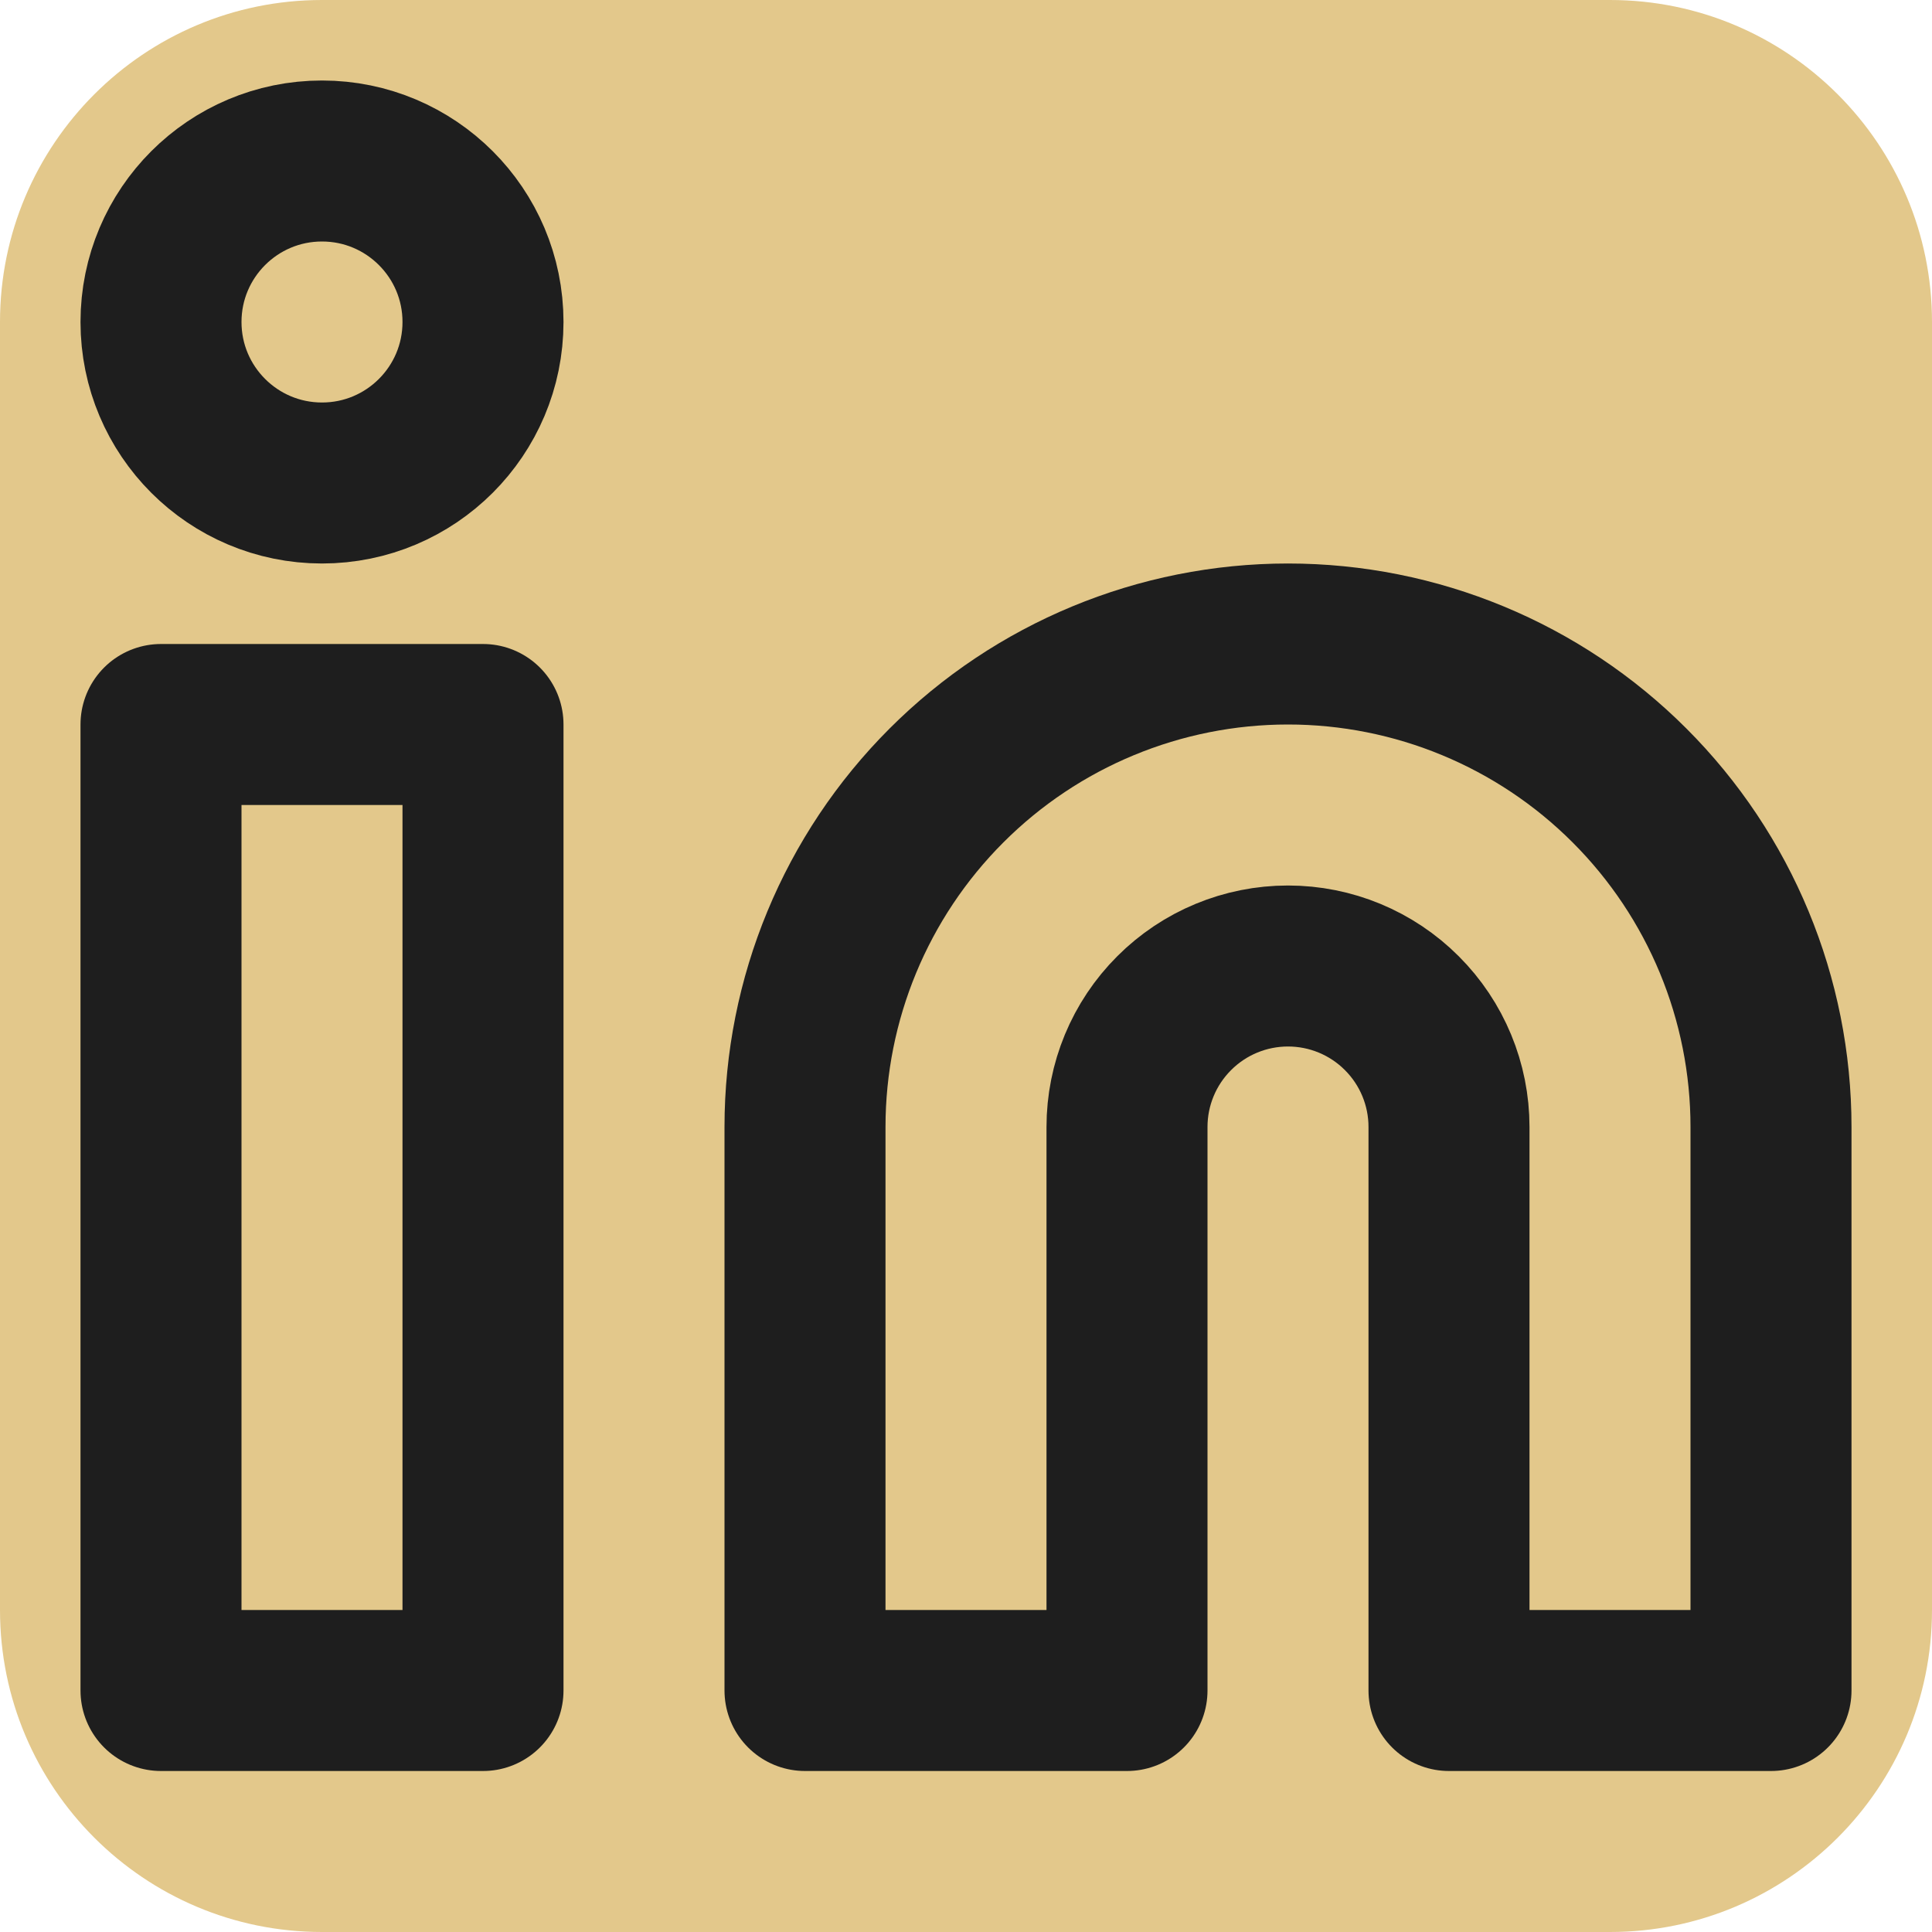
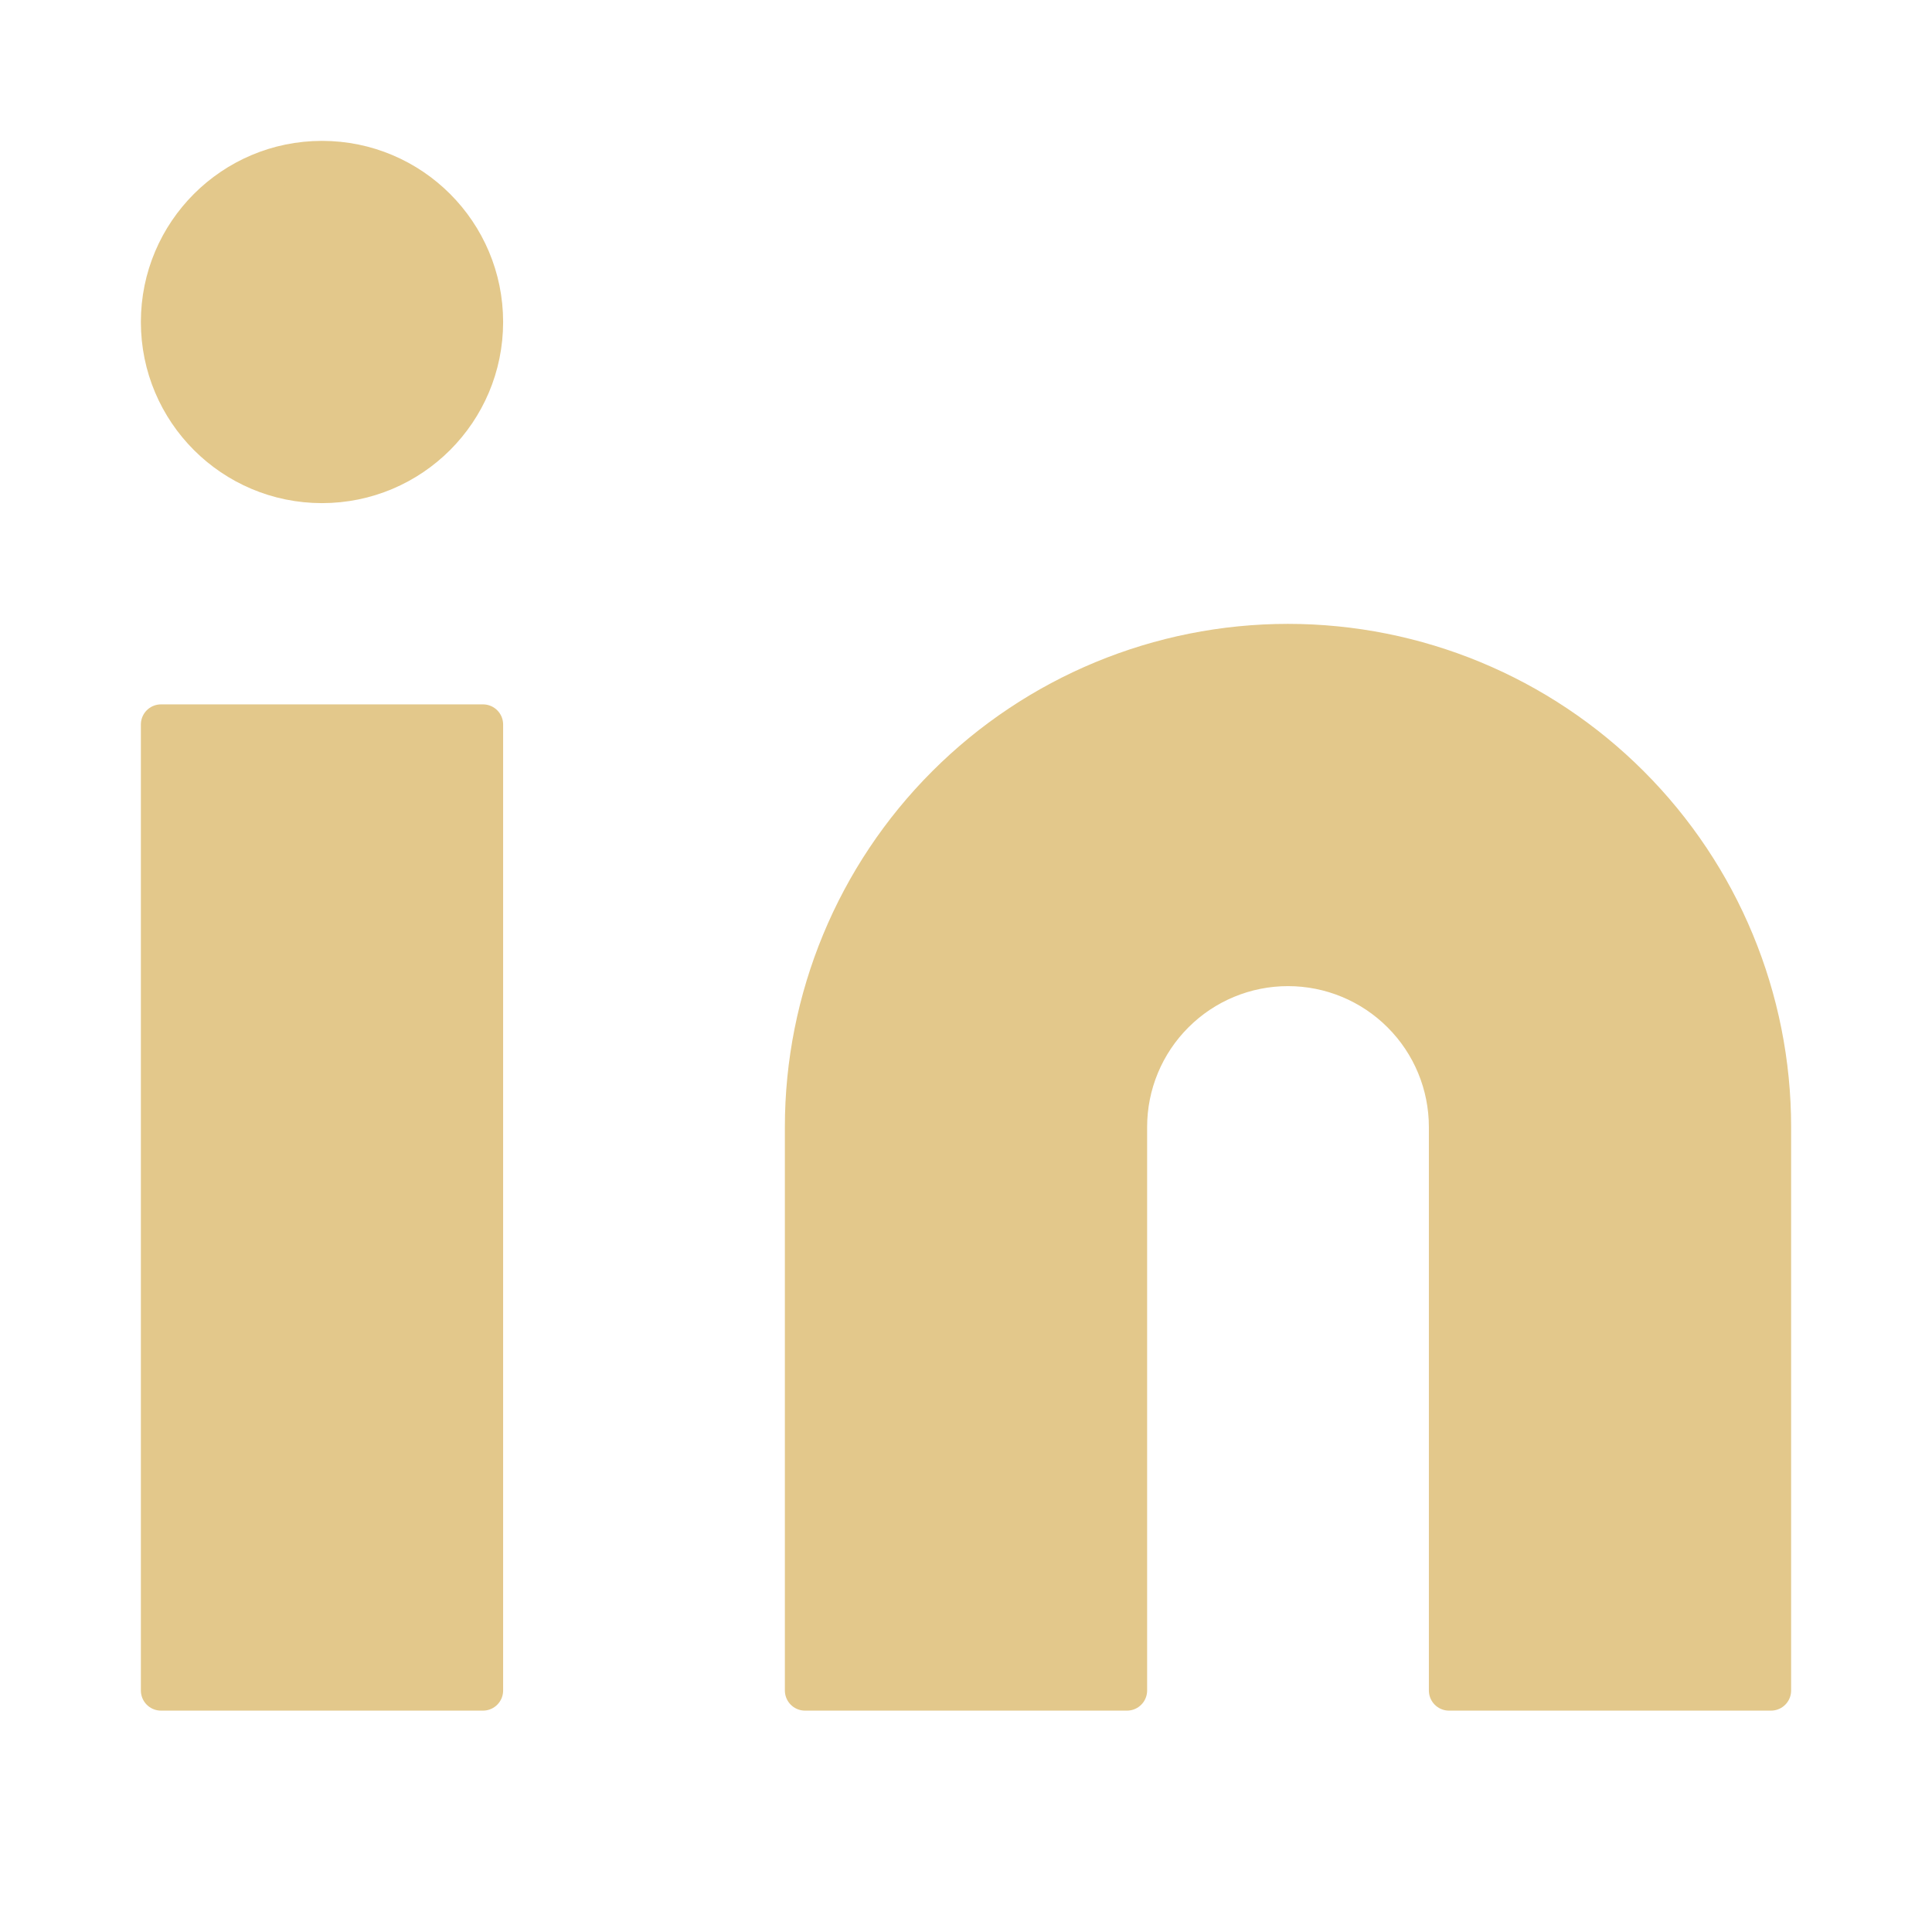
<svg xmlns="http://www.w3.org/2000/svg" width="48" height="48" viewBox="0 0 48 48" fill="none">
-   <rect width="48" height="48" rx="8" fill="#E3C88B" />
-   <path d="M32 16C35.183 16 38.235 17.264 40.485 19.515C42.736 21.765 44 24.817 44 28V42H36V28C36 26.939 35.579 25.922 34.828 25.172C34.078 24.421 33.061 24 32 24C30.939 24 29.922 24.421 29.172 25.172C28.421 25.922 28 26.939 28 28V42H20V28C20 24.817 21.264 21.765 23.515 19.515C25.765 17.264 28.817 16 32 16Z" stroke="#1E1E1E" stroke-width="4" stroke-linecap="round" stroke-linejoin="round" />
-   <path d="M12 18H4V42H12V18Z" stroke="#1E1E1E" stroke-width="4" stroke-linecap="round" stroke-linejoin="round" />
-   <path d="M8 12C10.209 12 12 10.209 12 8C12 5.791 10.209 4 8 4C5.791 4 4 5.791 4 8C4 10.209 5.791 12 8 12Z" stroke="#1E1E1E" stroke-width="4" stroke-linecap="round" stroke-linejoin="round" />
+   <rect width="48" height="48" rx="8" fill="transparent" />
+   <path d="M32 16C35.183 16 38.235 17.264 40.485 19.515C42.736 21.765 44 24.817 44 28V42H36V28C36 26.939 35.579 25.922 34.828 25.172C34.078 24.421 33.061 24 32 24C30.939 24 29.922 24.421 29.172 25.172C28.421 25.922 28 26.939 28 28V42H20V28C20 24.817 21.264 21.765 23.515 19.515C25.765 17.264 28.817 16 32 16Z" fill="#E3C88B" stroke="#E3C88B" stroke-width="1" stroke-linecap="round" stroke-linejoin="round" />
+   <path d="M12 18H4V42H12V18Z" fill="#E3C88B" stroke="#E3C88B" stroke-width="1" stroke-linecap="round" stroke-linejoin="round" />
+   <path d="M8 12C10.209 12 12 10.209 12 8C12 5.791 10.209 4 8 4C5.791 4 4 5.791 4 8C4 10.209 5.791 12 8 12Z" fill="#E3C88B" stroke="#E3C88B" stroke-width="1" stroke-linecap="round" stroke-linejoin="round" />
</svg>
